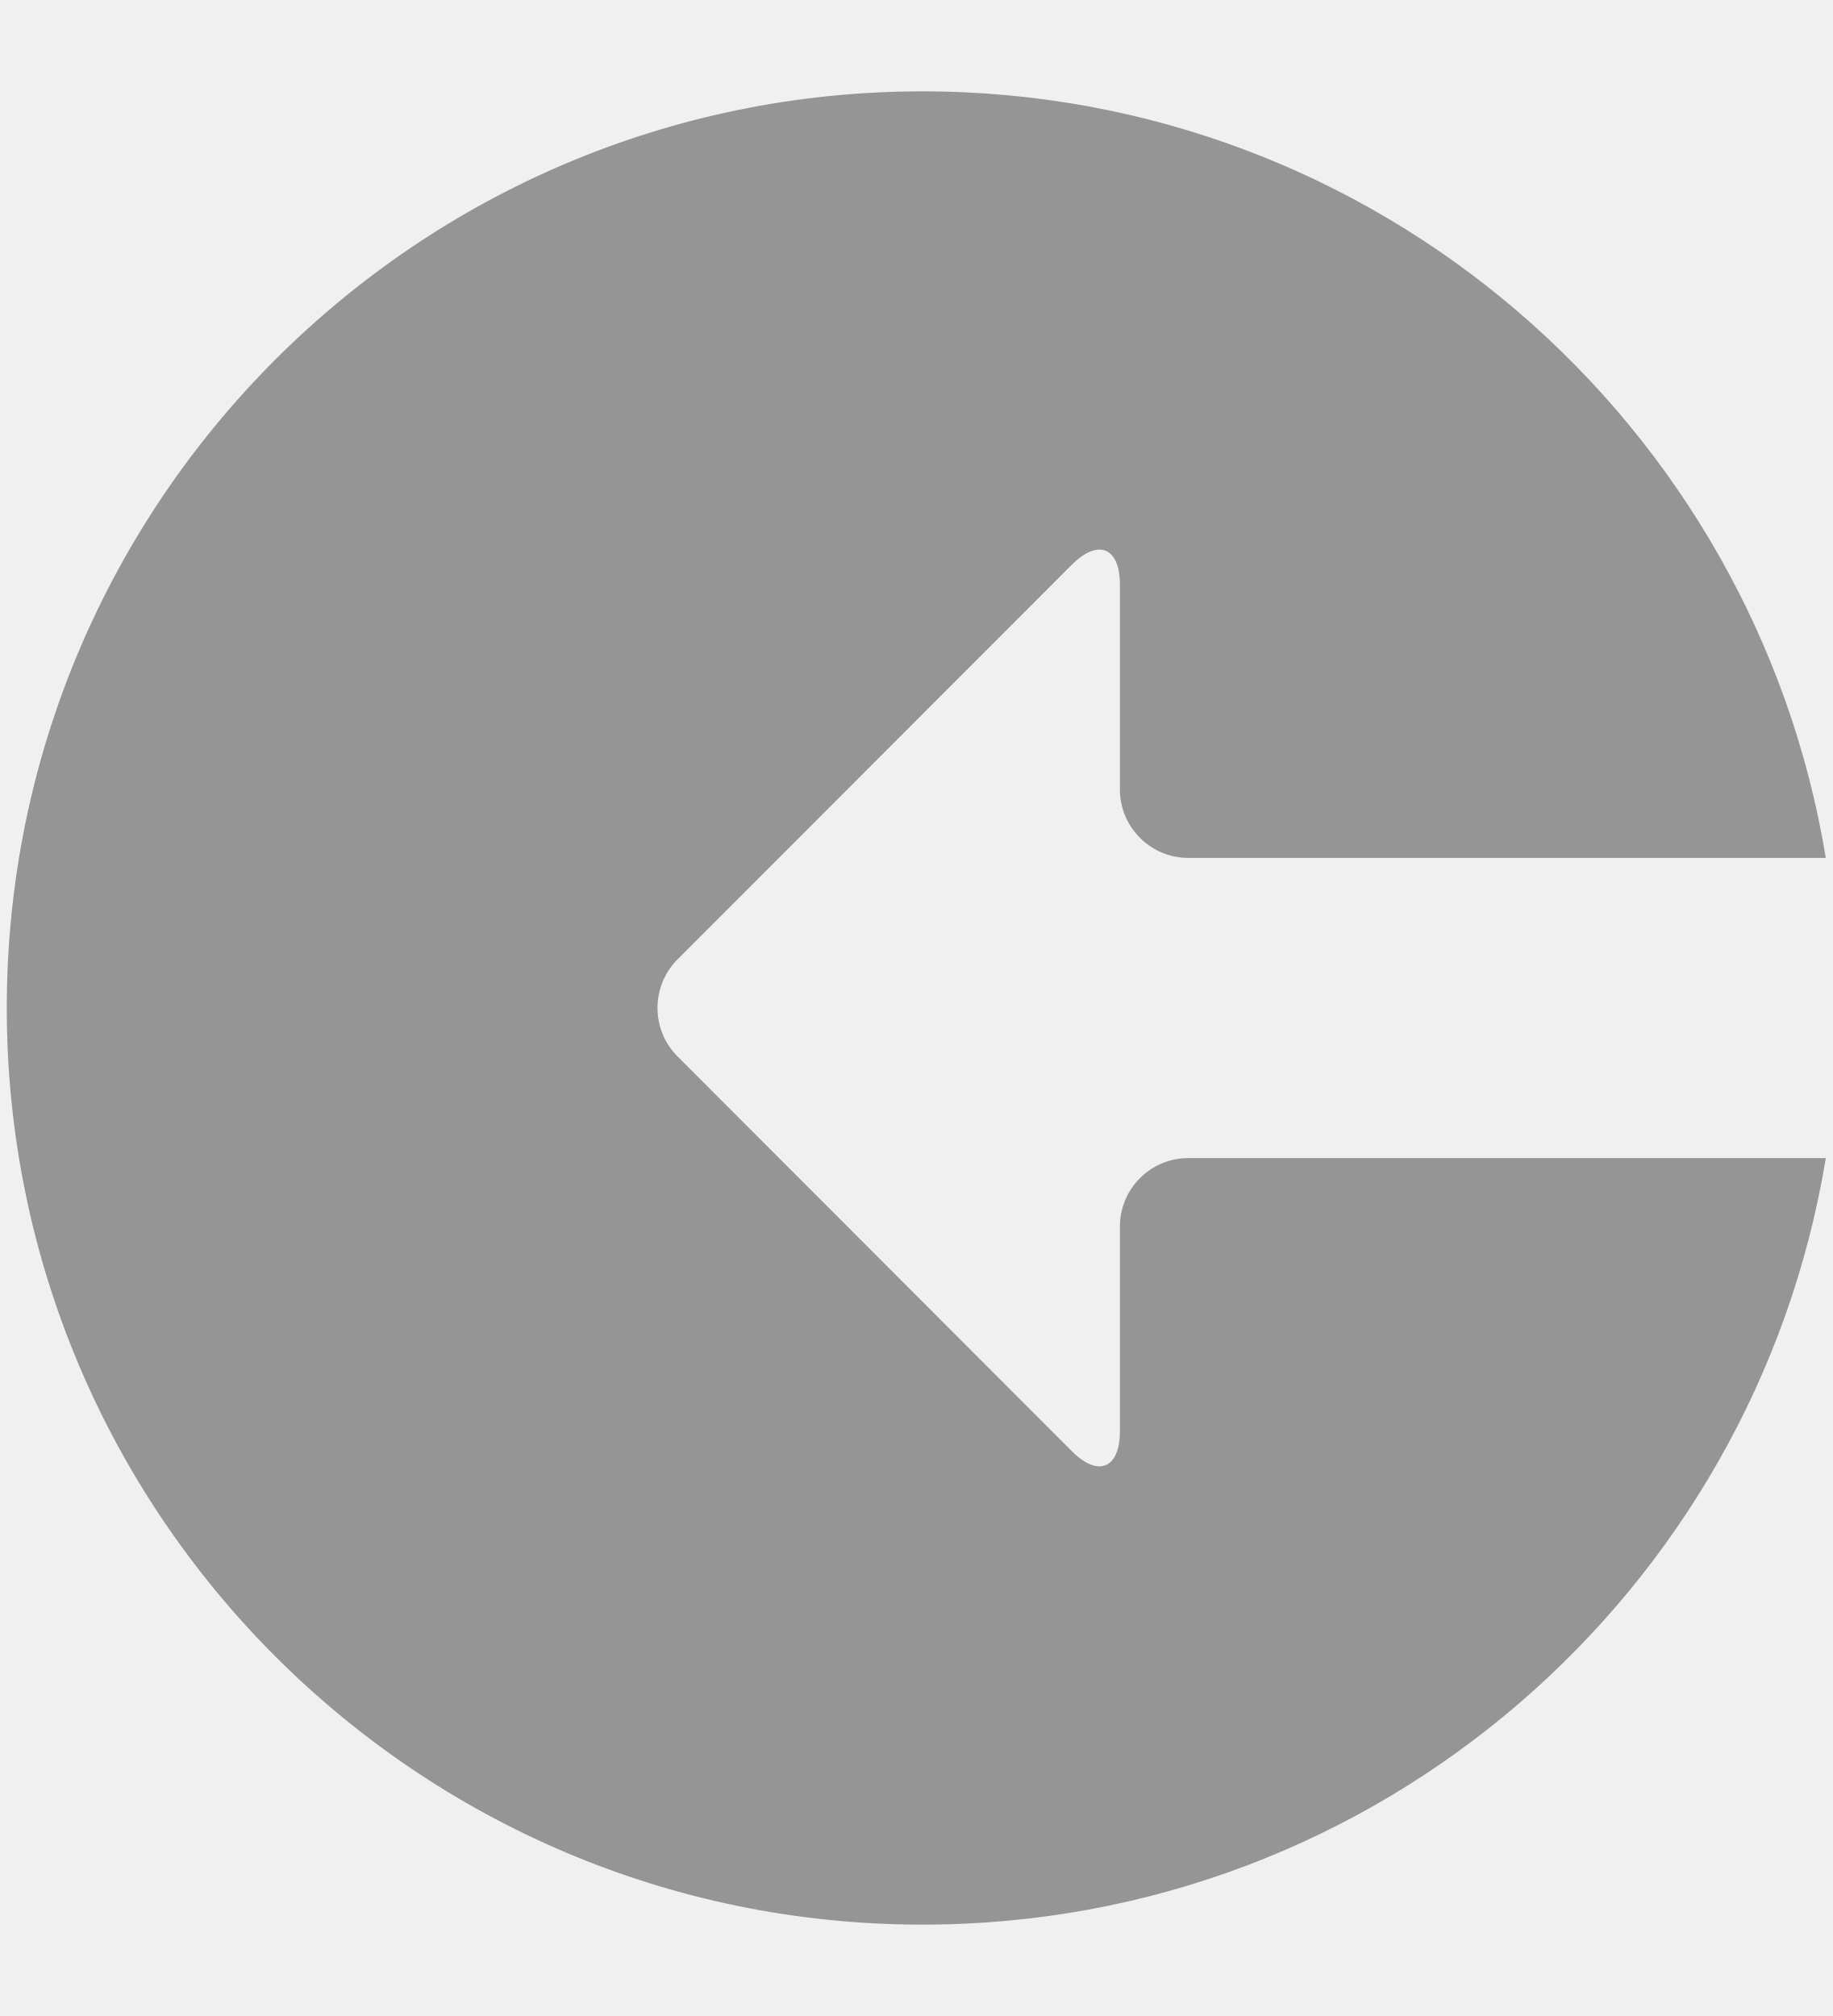
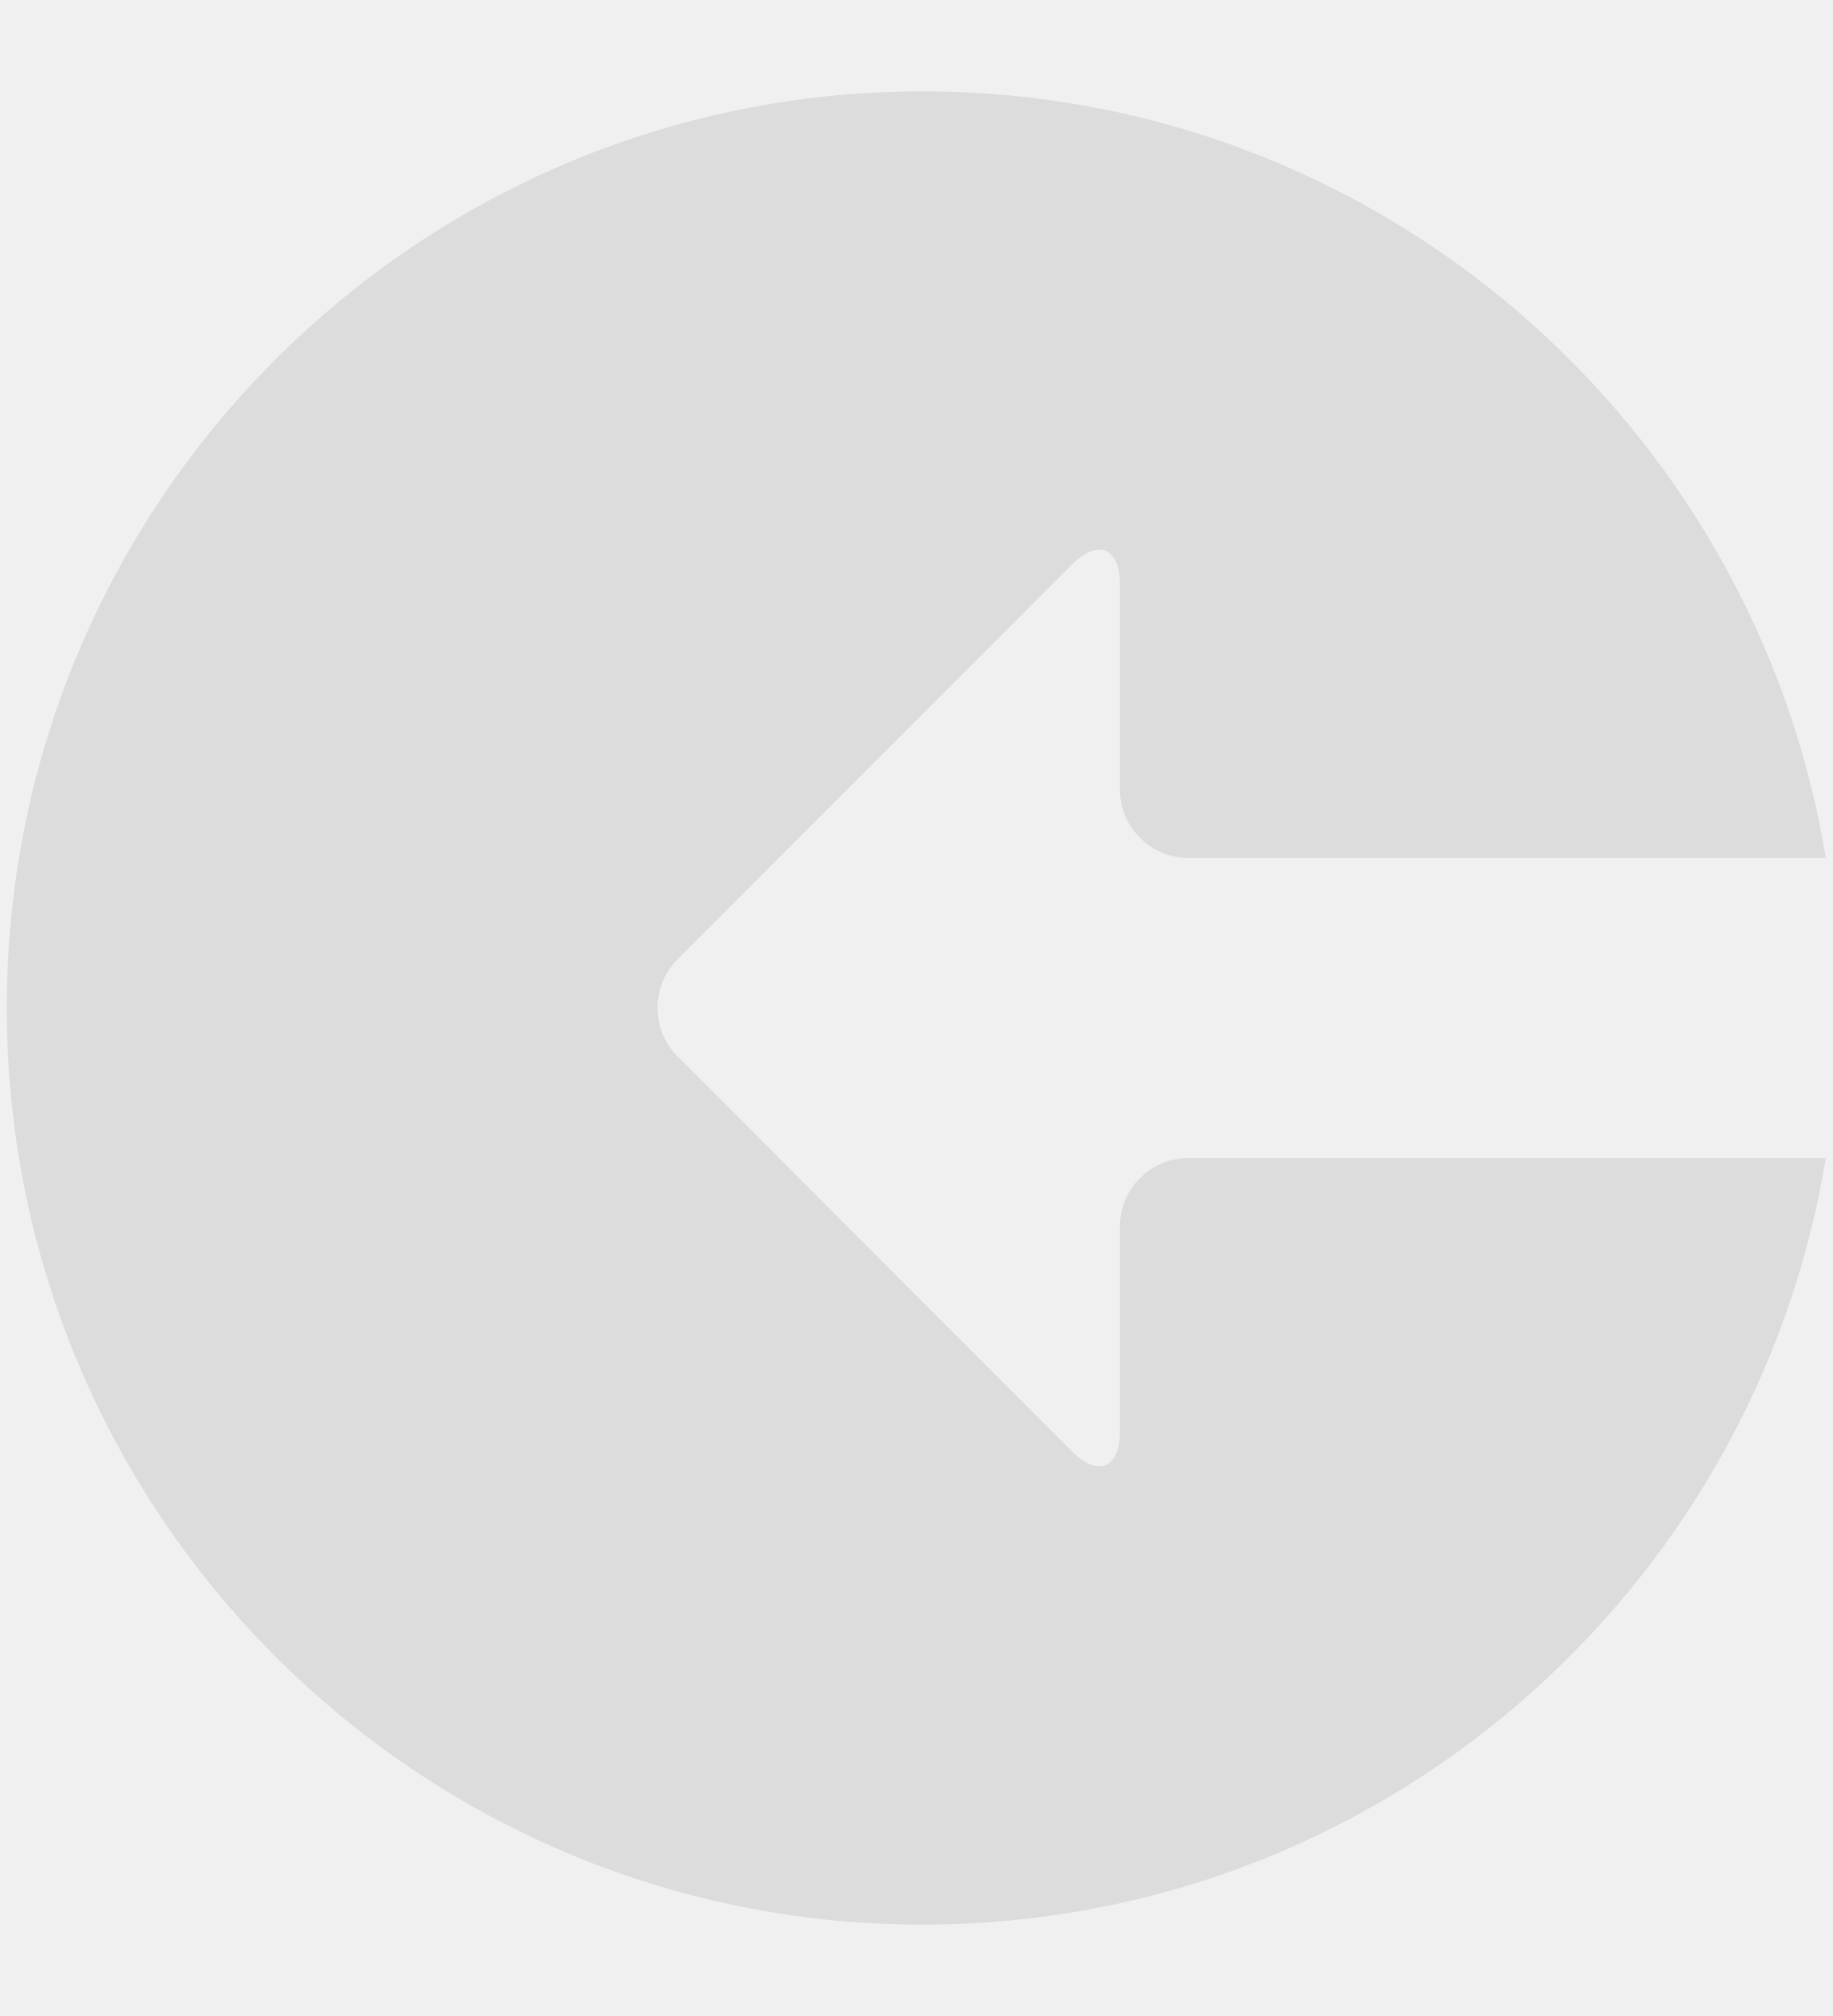
<svg xmlns="http://www.w3.org/2000/svg" width="20" height="22" viewBox="0 0 20 22" fill="none">
  <g clip-path="url(#clip0_1984_1296)">
-     <path d="M12.221 13.383V15.617C12.221 16.027 11.984 16.125 11.695 15.835L7.391 11.526C7.103 11.236 7.103 10.762 7.391 10.472L11.695 6.164C11.984 5.874 12.221 5.973 12.221 6.382V8.617C12.221 9.026 12.556 9.362 12.965 9.362H19.924C19.143 4.617 15.029 0.997 10.067 0.997C4.549 0.997 0.074 5.476 0.074 11C0.074 16.524 4.549 21.003 10.067 21.003C15.029 21.003 19.143 17.383 19.924 12.638H12.965C12.556 12.638 12.221 12.973 12.221 13.383Z" fill="#959595" />
+     <path d="M12.221 13.383V15.617C12.221 16.027 11.984 16.125 11.695 15.835L7.391 11.526C7.103 11.236 7.103 10.762 7.391 10.472L11.695 6.164C11.984 5.874 12.221 5.973 12.221 6.382V8.617C12.221 9.026 12.556 9.362 12.965 9.362H19.924C19.143 4.617 15.029 0.997 10.067 0.997C4.549 0.997 0.074 5.476 0.074 11C0.074 16.524 4.549 21.003 10.067 21.003C15.029 21.003 19.143 17.383 19.924 12.638H12.965C12.556 12.638 12.221 12.973 12.221 13.383Z" fill="#DCDCDC" />
  </g>
  <defs>
    <clipPath id="clip0_1984_1296">
      <rect width="20" height="20.006" fill="white" transform="translate(0 0.99707)" />
    </clipPath>
  </defs>
</svg>
